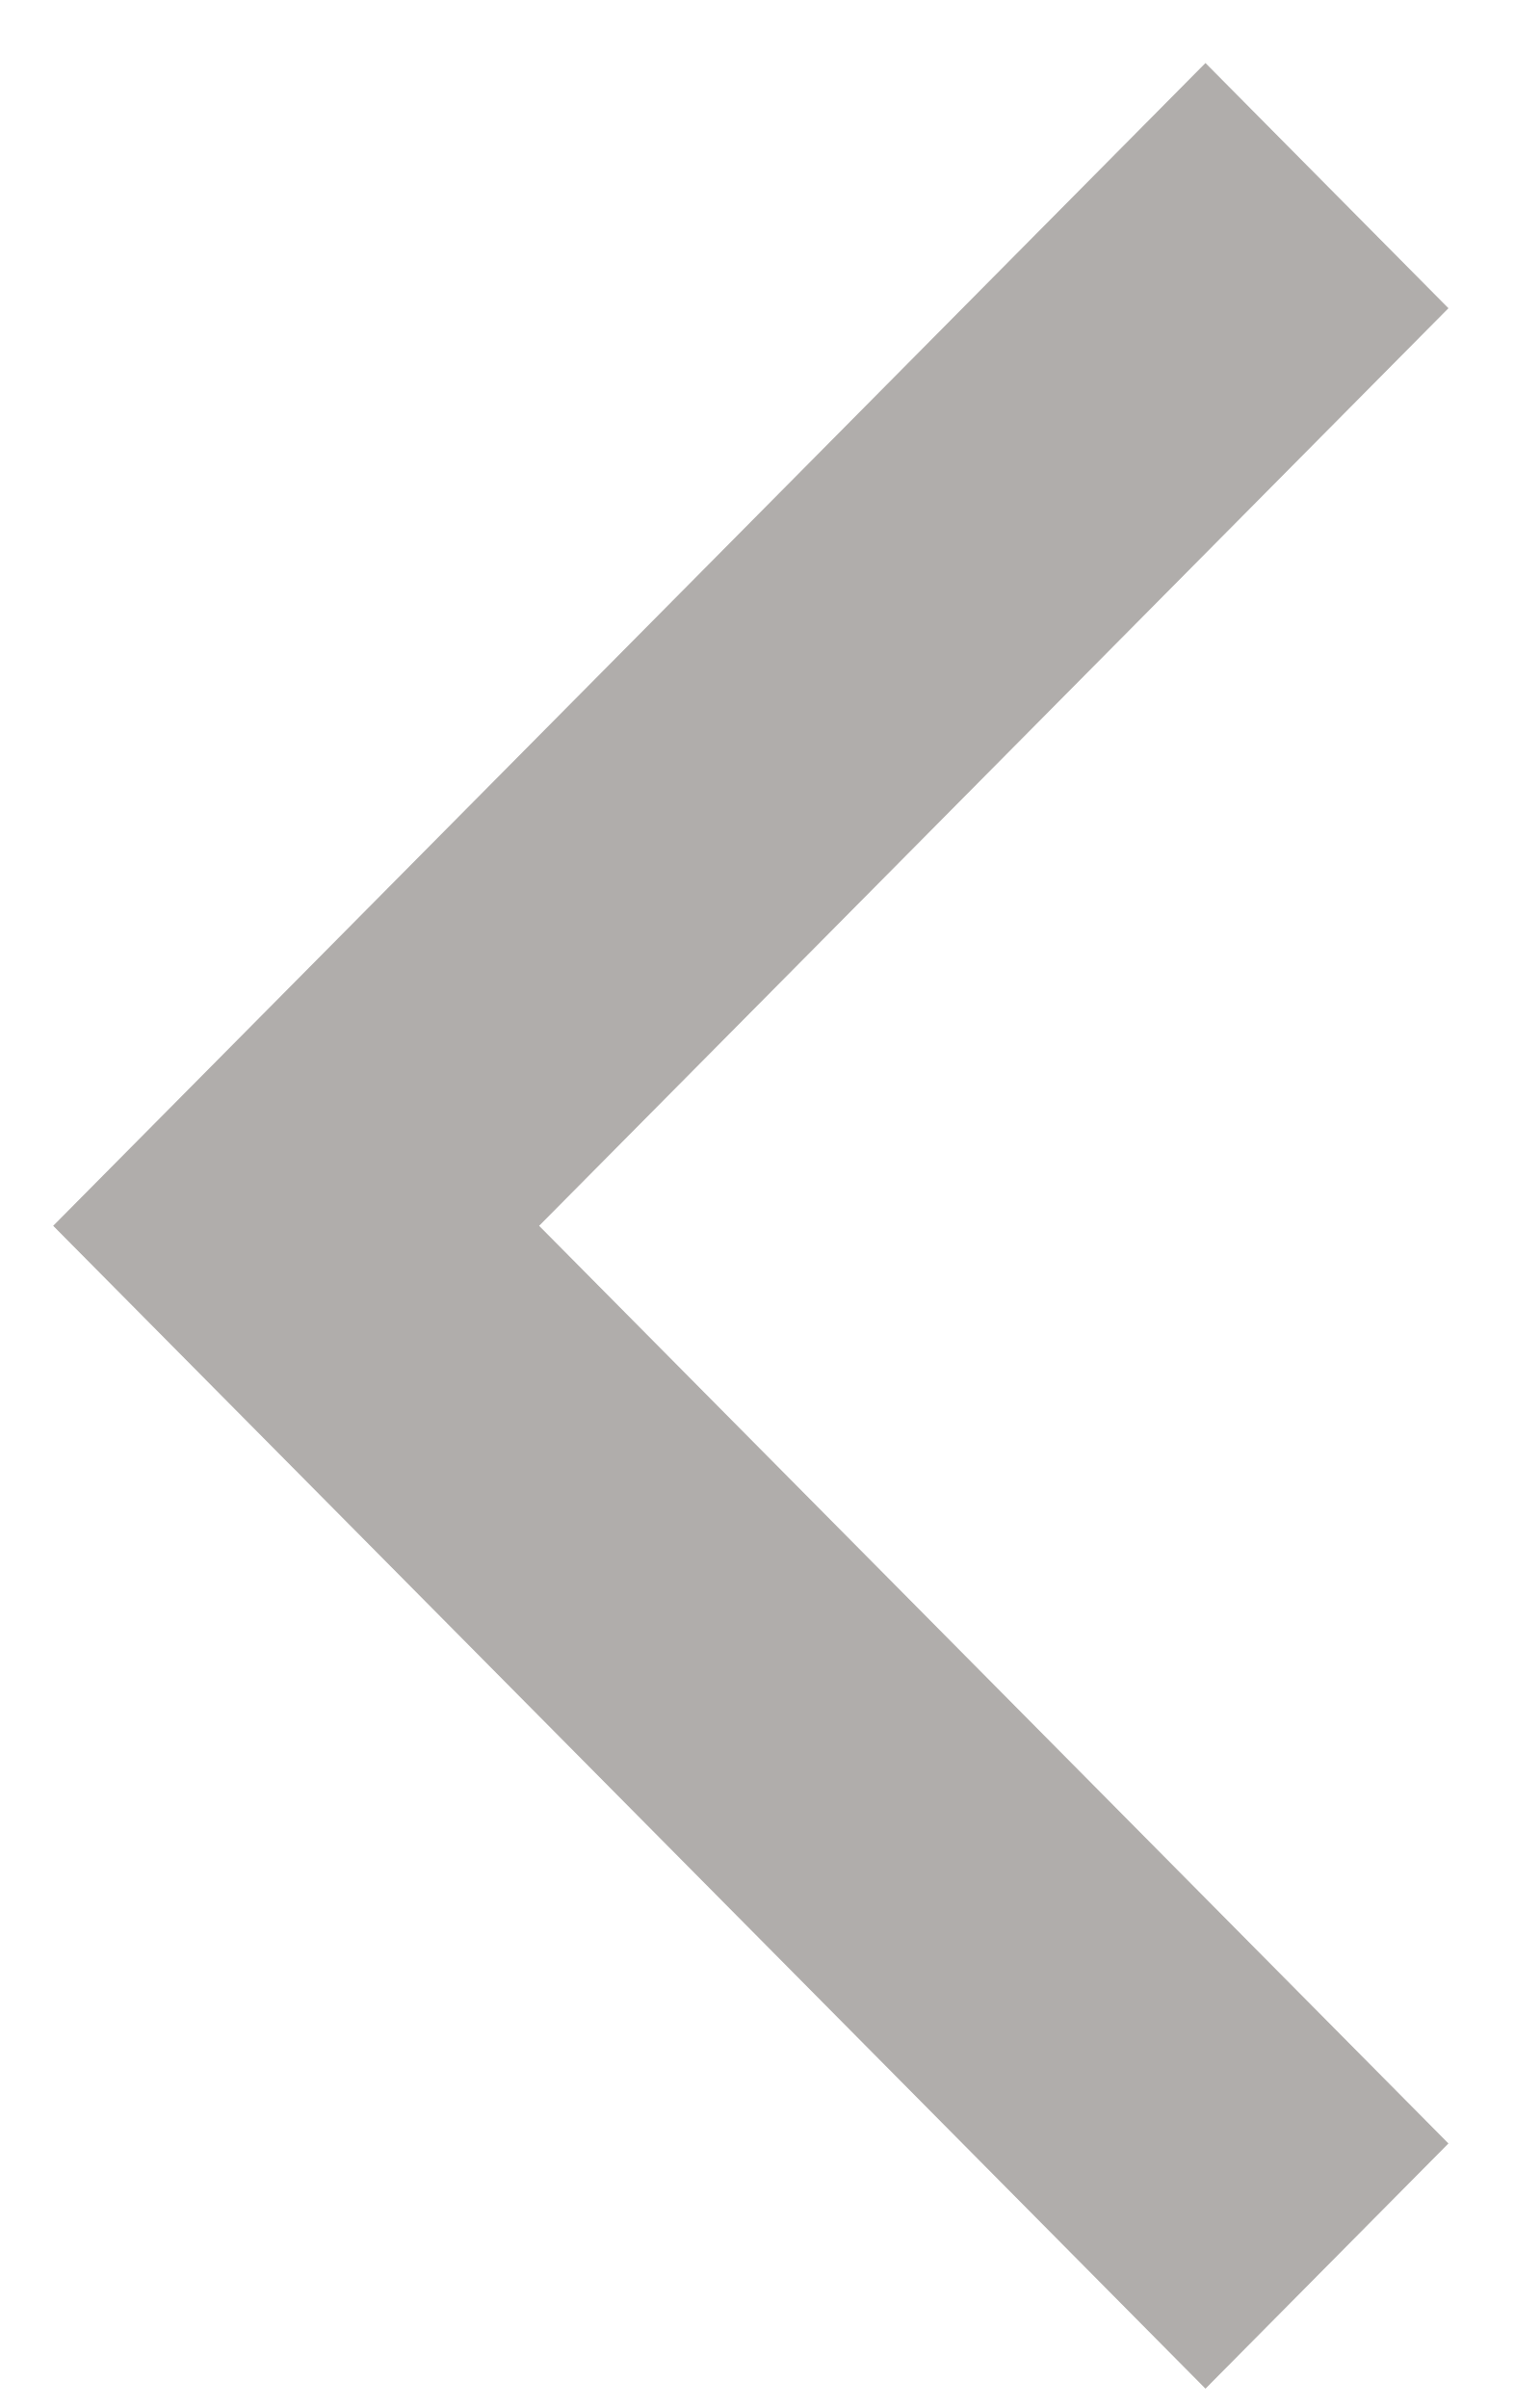
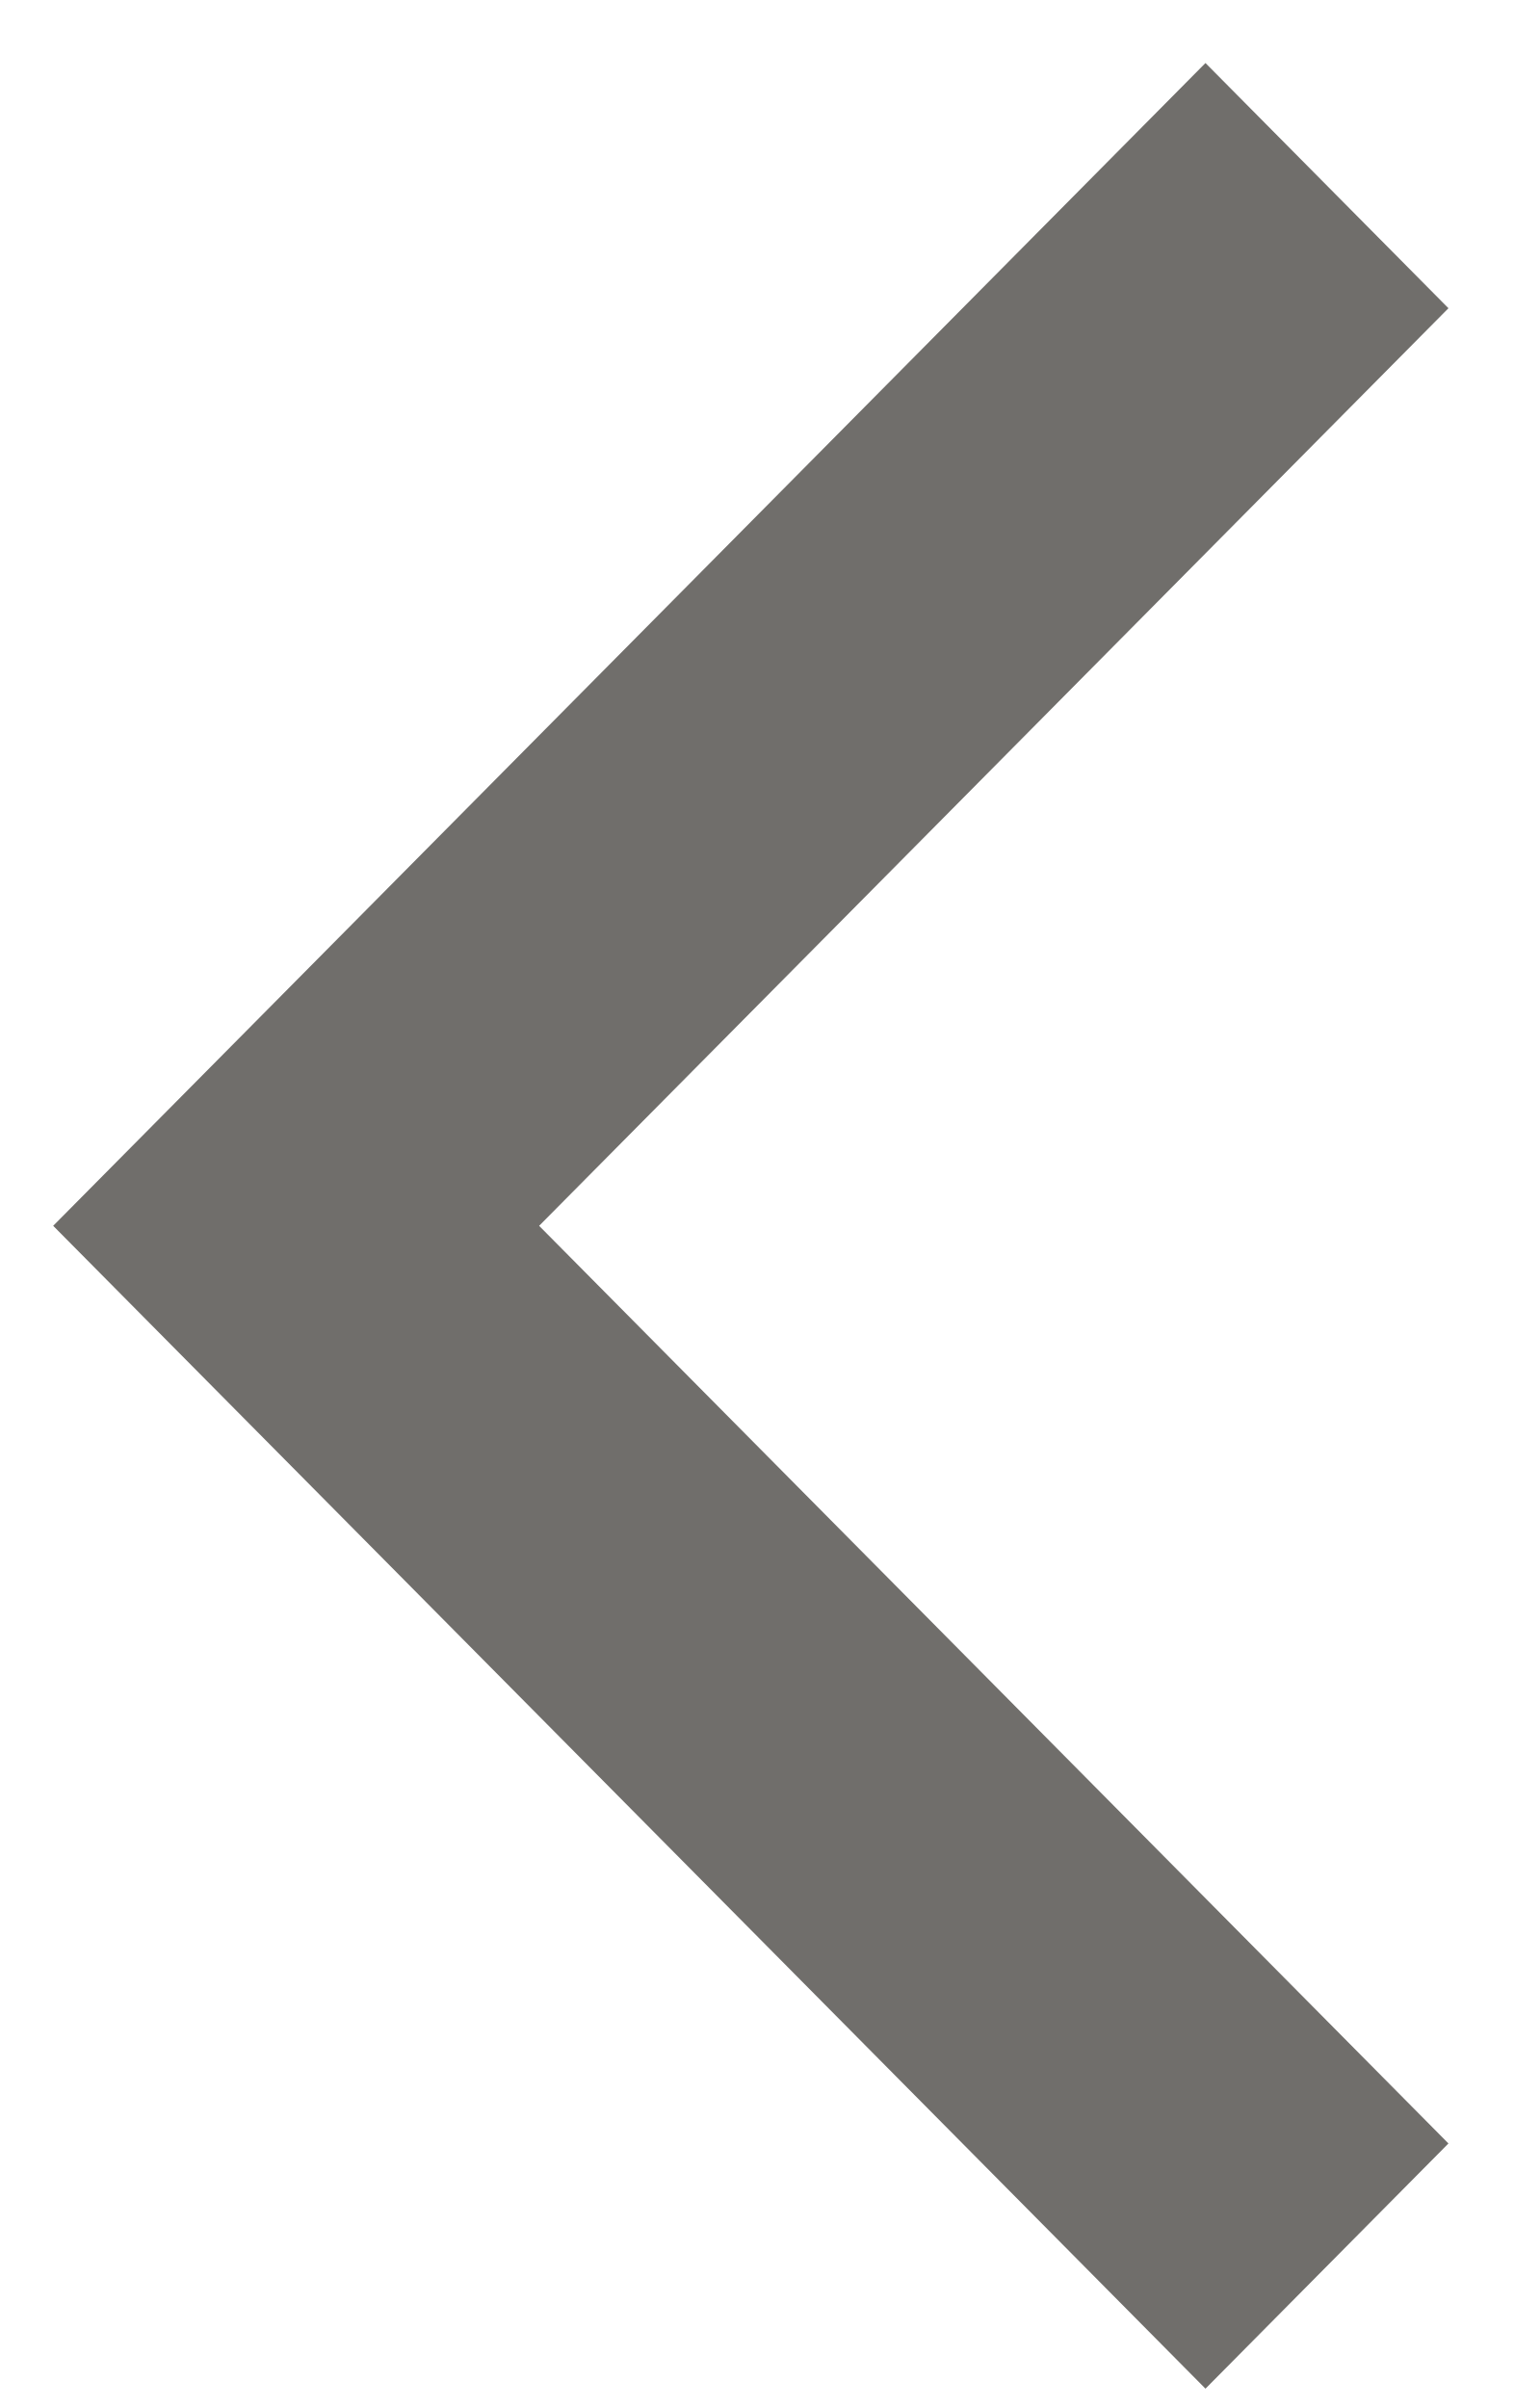
<svg xmlns="http://www.w3.org/2000/svg" width="22" height="35" viewBox="0 0 22 35" fill="none">
-   <path fill-rule="evenodd" clip-rule="evenodd" d="M7.837 17.817L21.055 31.155L17.523 34.719L0.773 17.817L17.523 0.916L21.055 4.48L7.837 17.817Z" fill="#B0ADAB" />
+   <path fill-rule="evenodd" clip-rule="evenodd" d="M7.837 17.817L21.055 31.155L17.523 34.719L0.773 17.817L17.523 0.916L21.055 4.48L7.837 17.817Z" fill="#706E6B" />
</svg>
